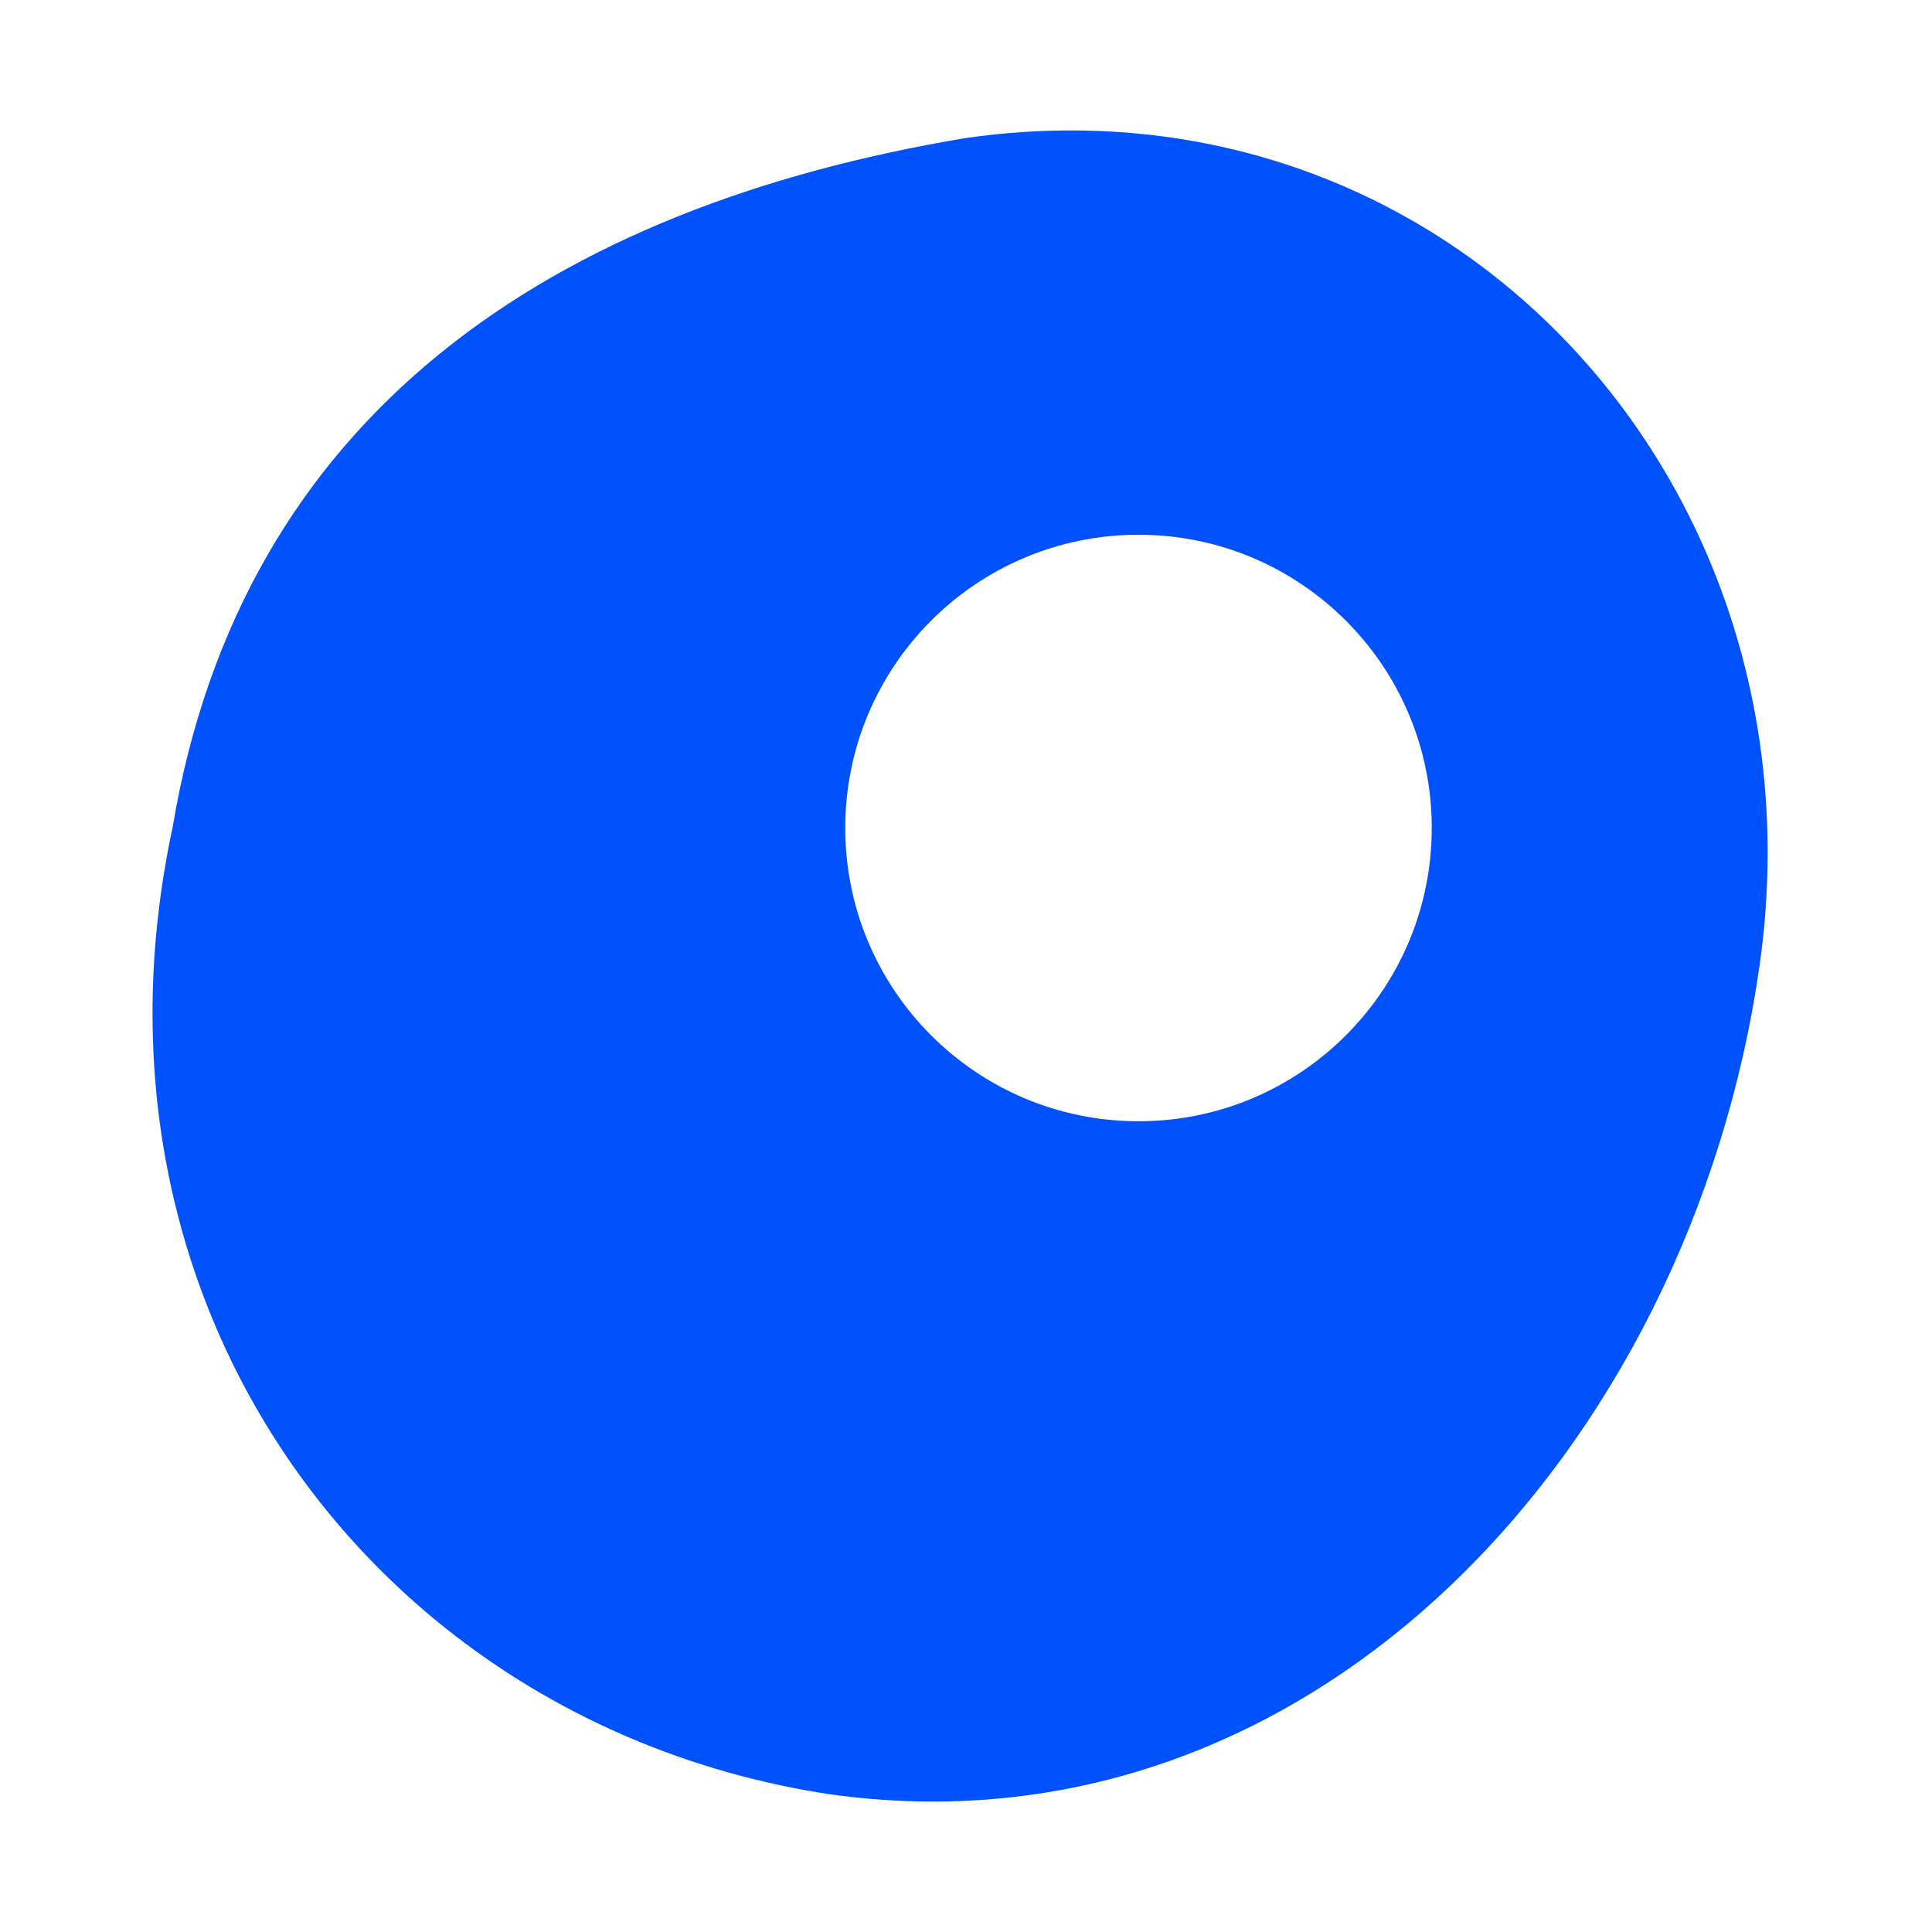
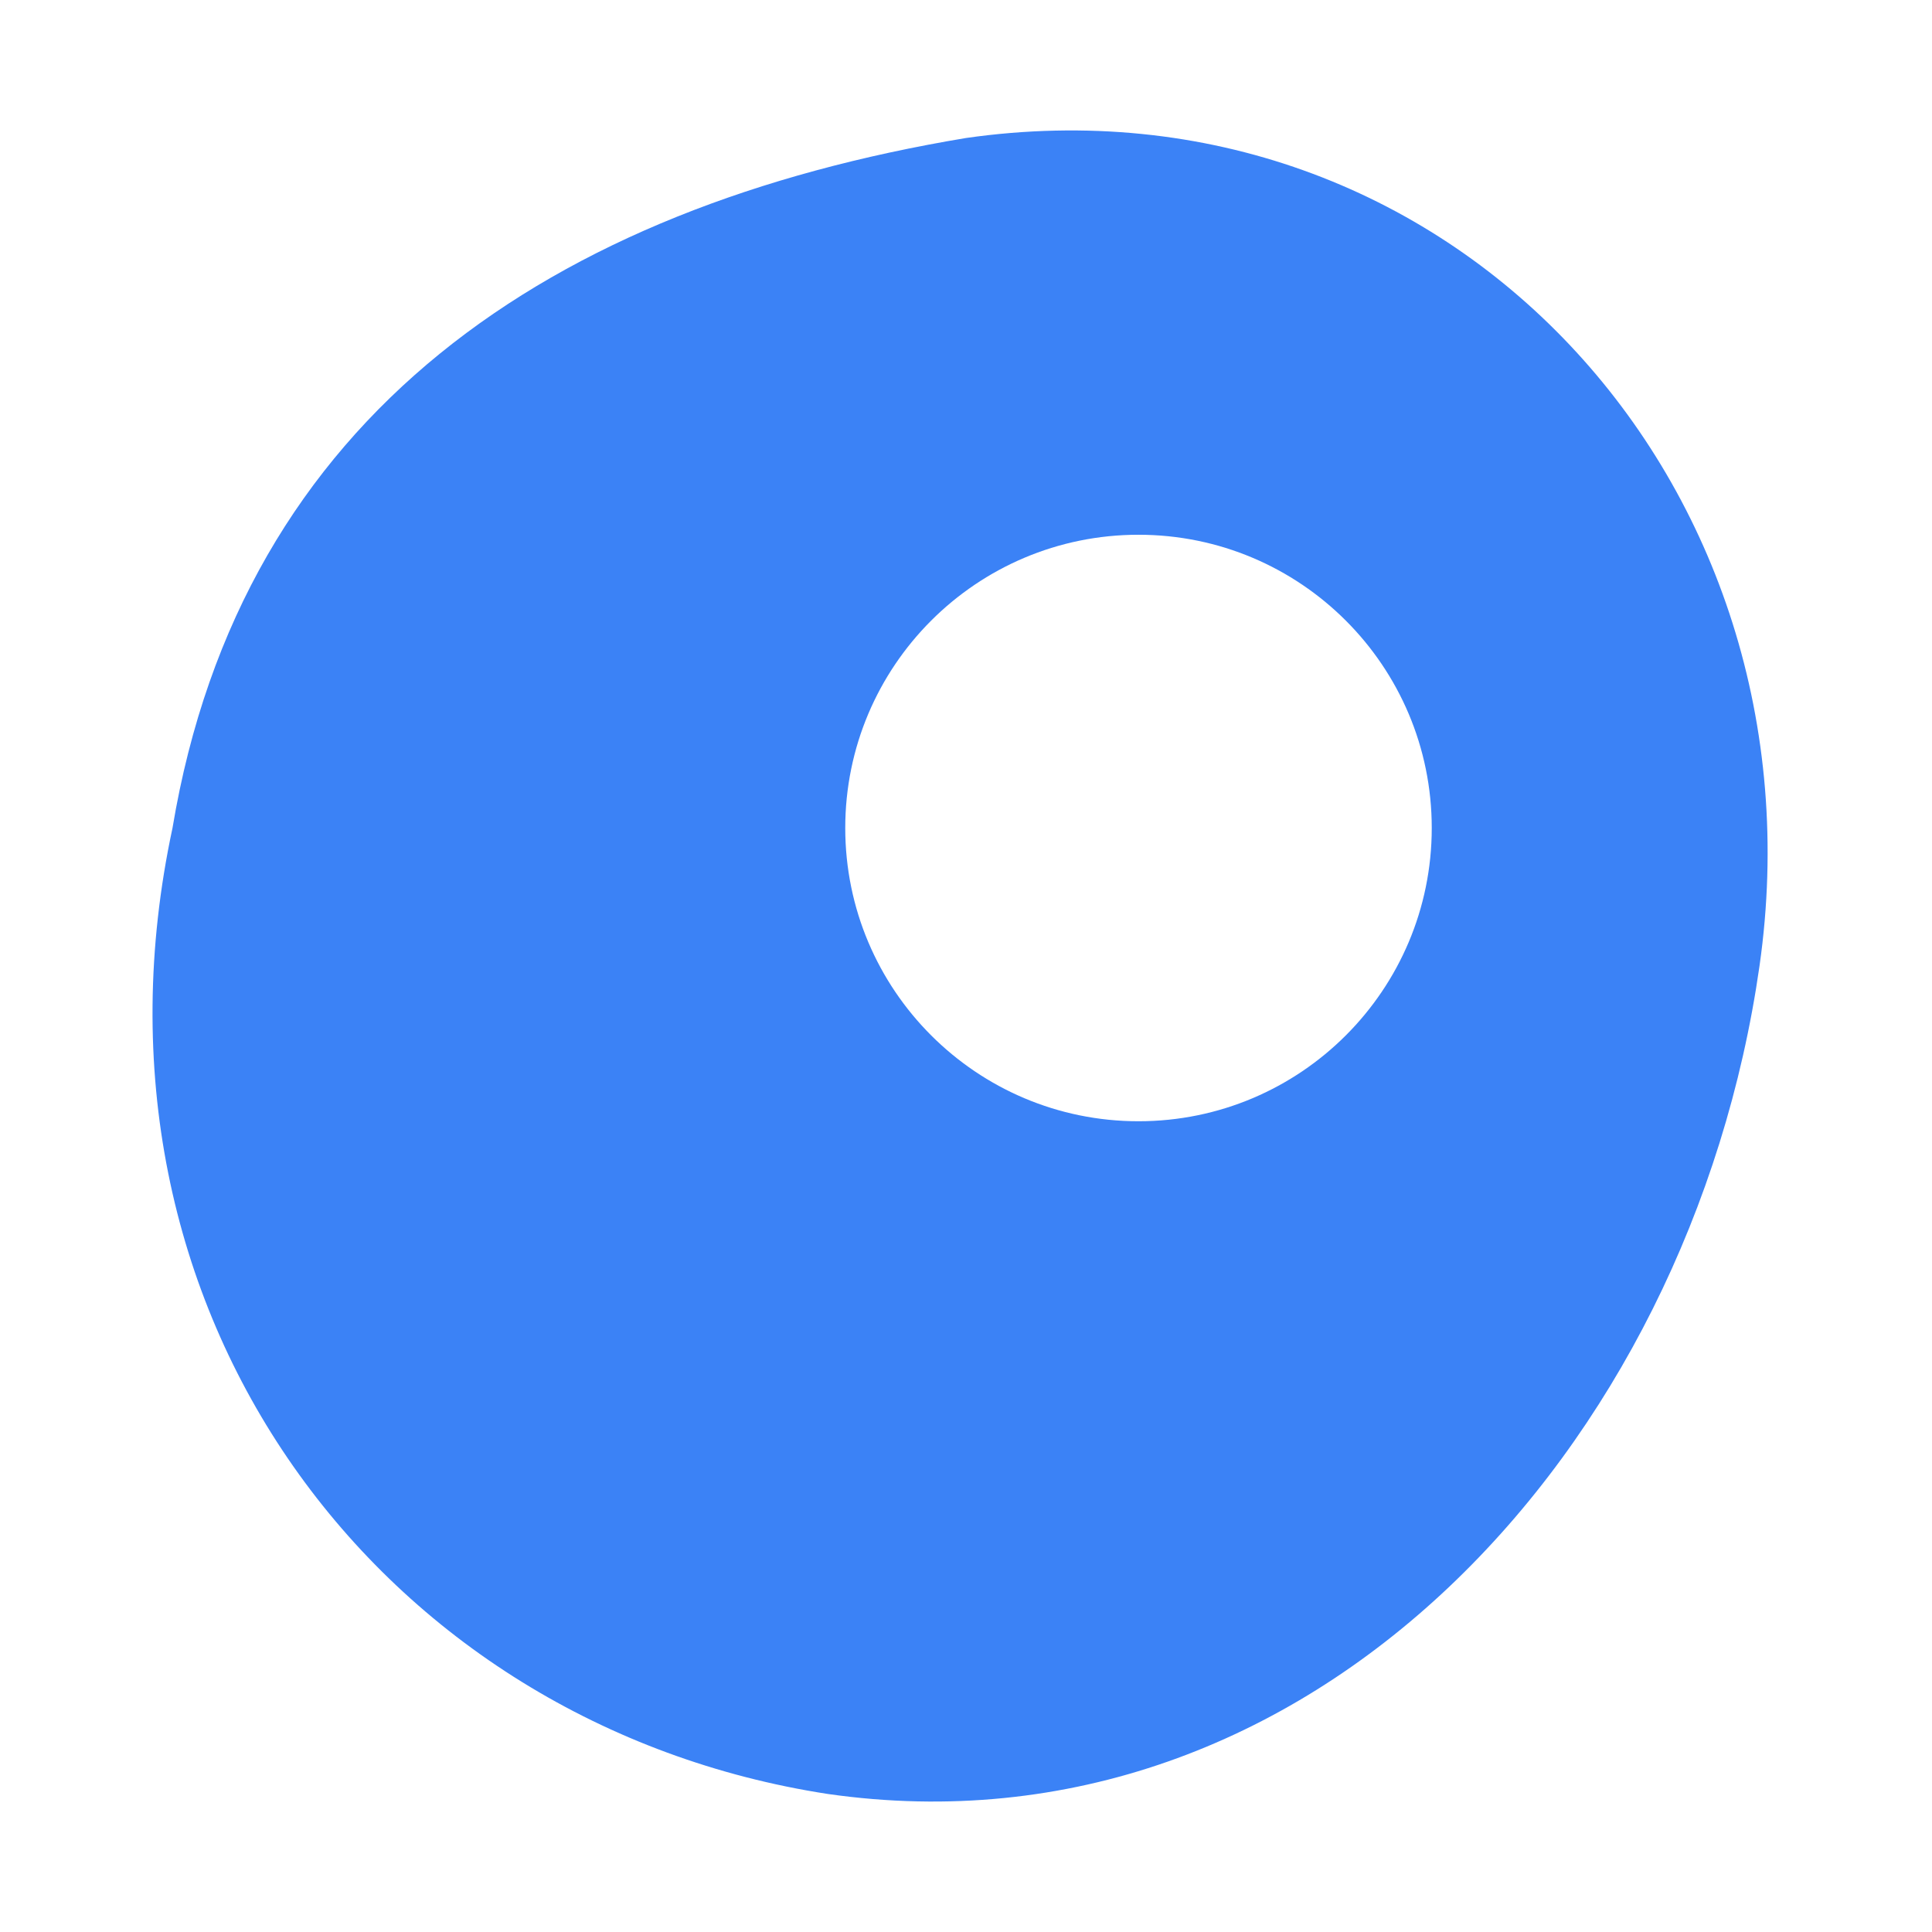
<svg xmlns="http://www.w3.org/2000/svg" viewBox="14 13 56 56">
-   <path fill-rule="evenodd" fill="#0052FF" d="M42 17 C56 15 67 27 65 41 C63 55 52 67 38 65 C25 63 16 51 19 37 C21 25 30 19 42 17 Z M47 28.5 A8.5 8.5 0 1 1 47 45.5 A8.5 8.5 0 1 1 47 28.5 Z" />
+   <path fill-rule="evenodd" fill="#3B82F6" d="M42 17 C56 15 67 27 65 41 C63 55 52 67 38 65 C25 63 16 51 19 37 C21 25 30 19 42 17 Z M47 28.5 A8.5 8.5 0 1 1 47 45.5 A8.5 8.5 0 1 1 47 28.5 Z" />
</svg>
